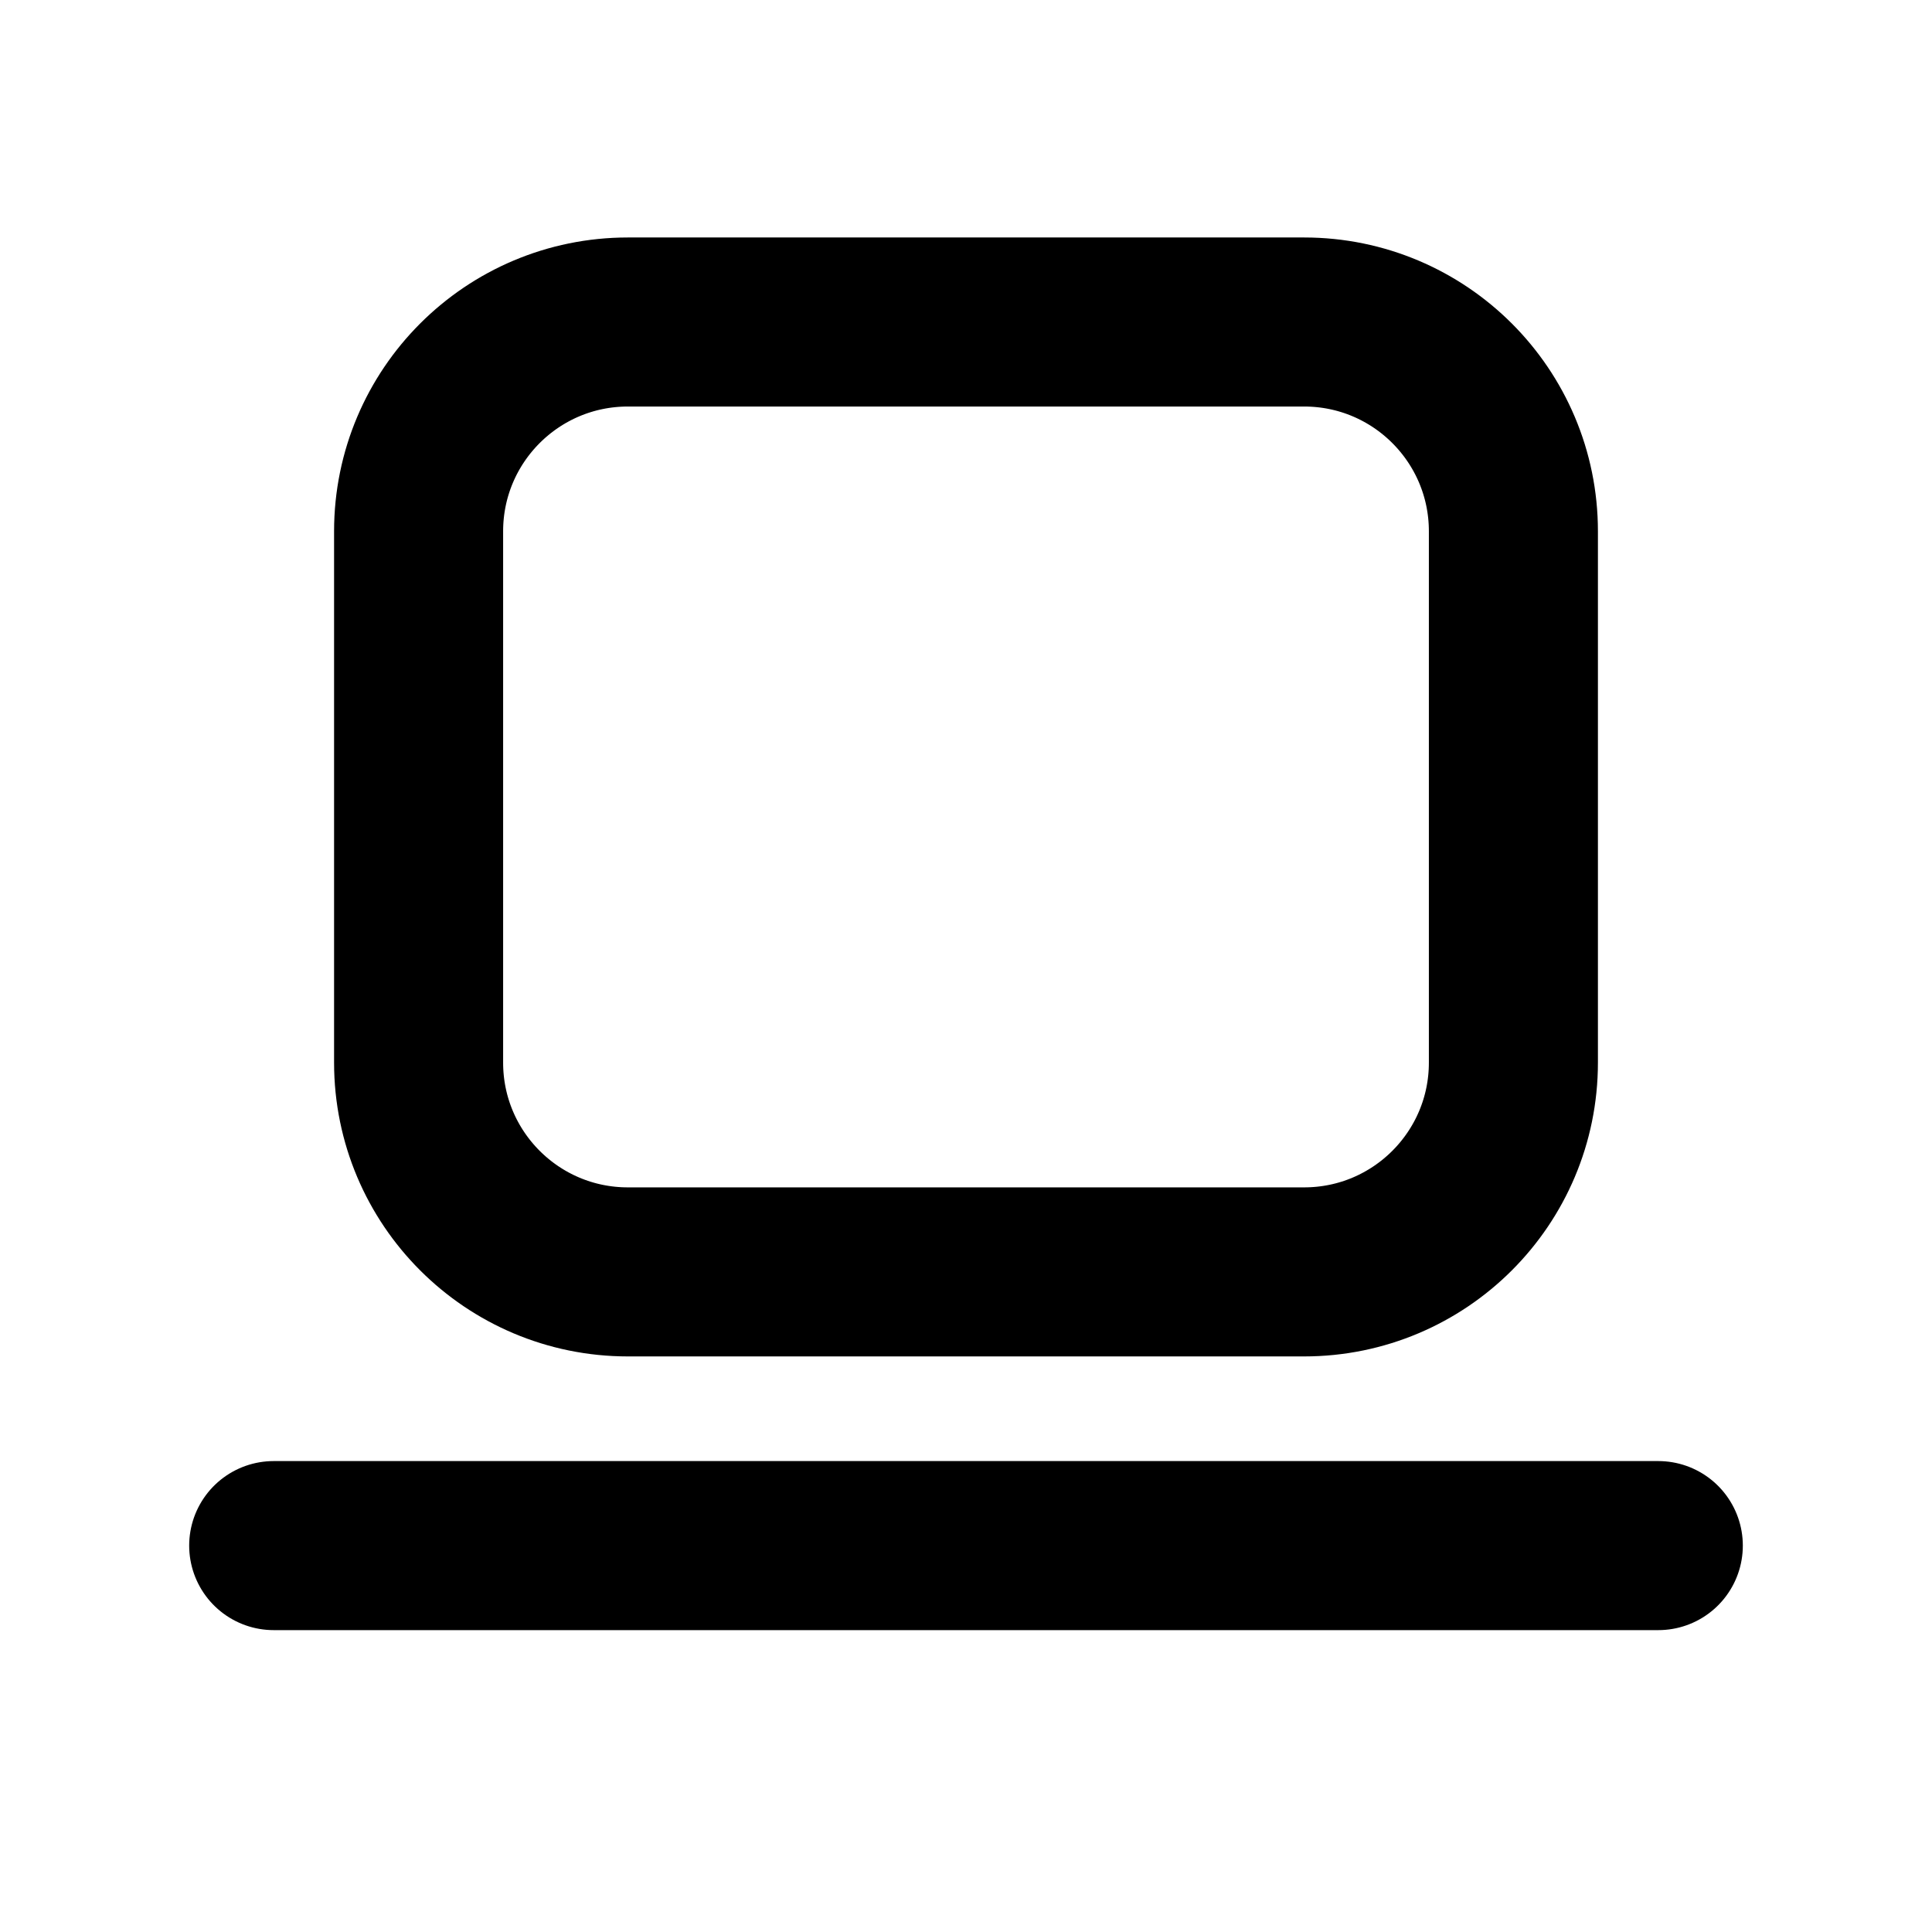
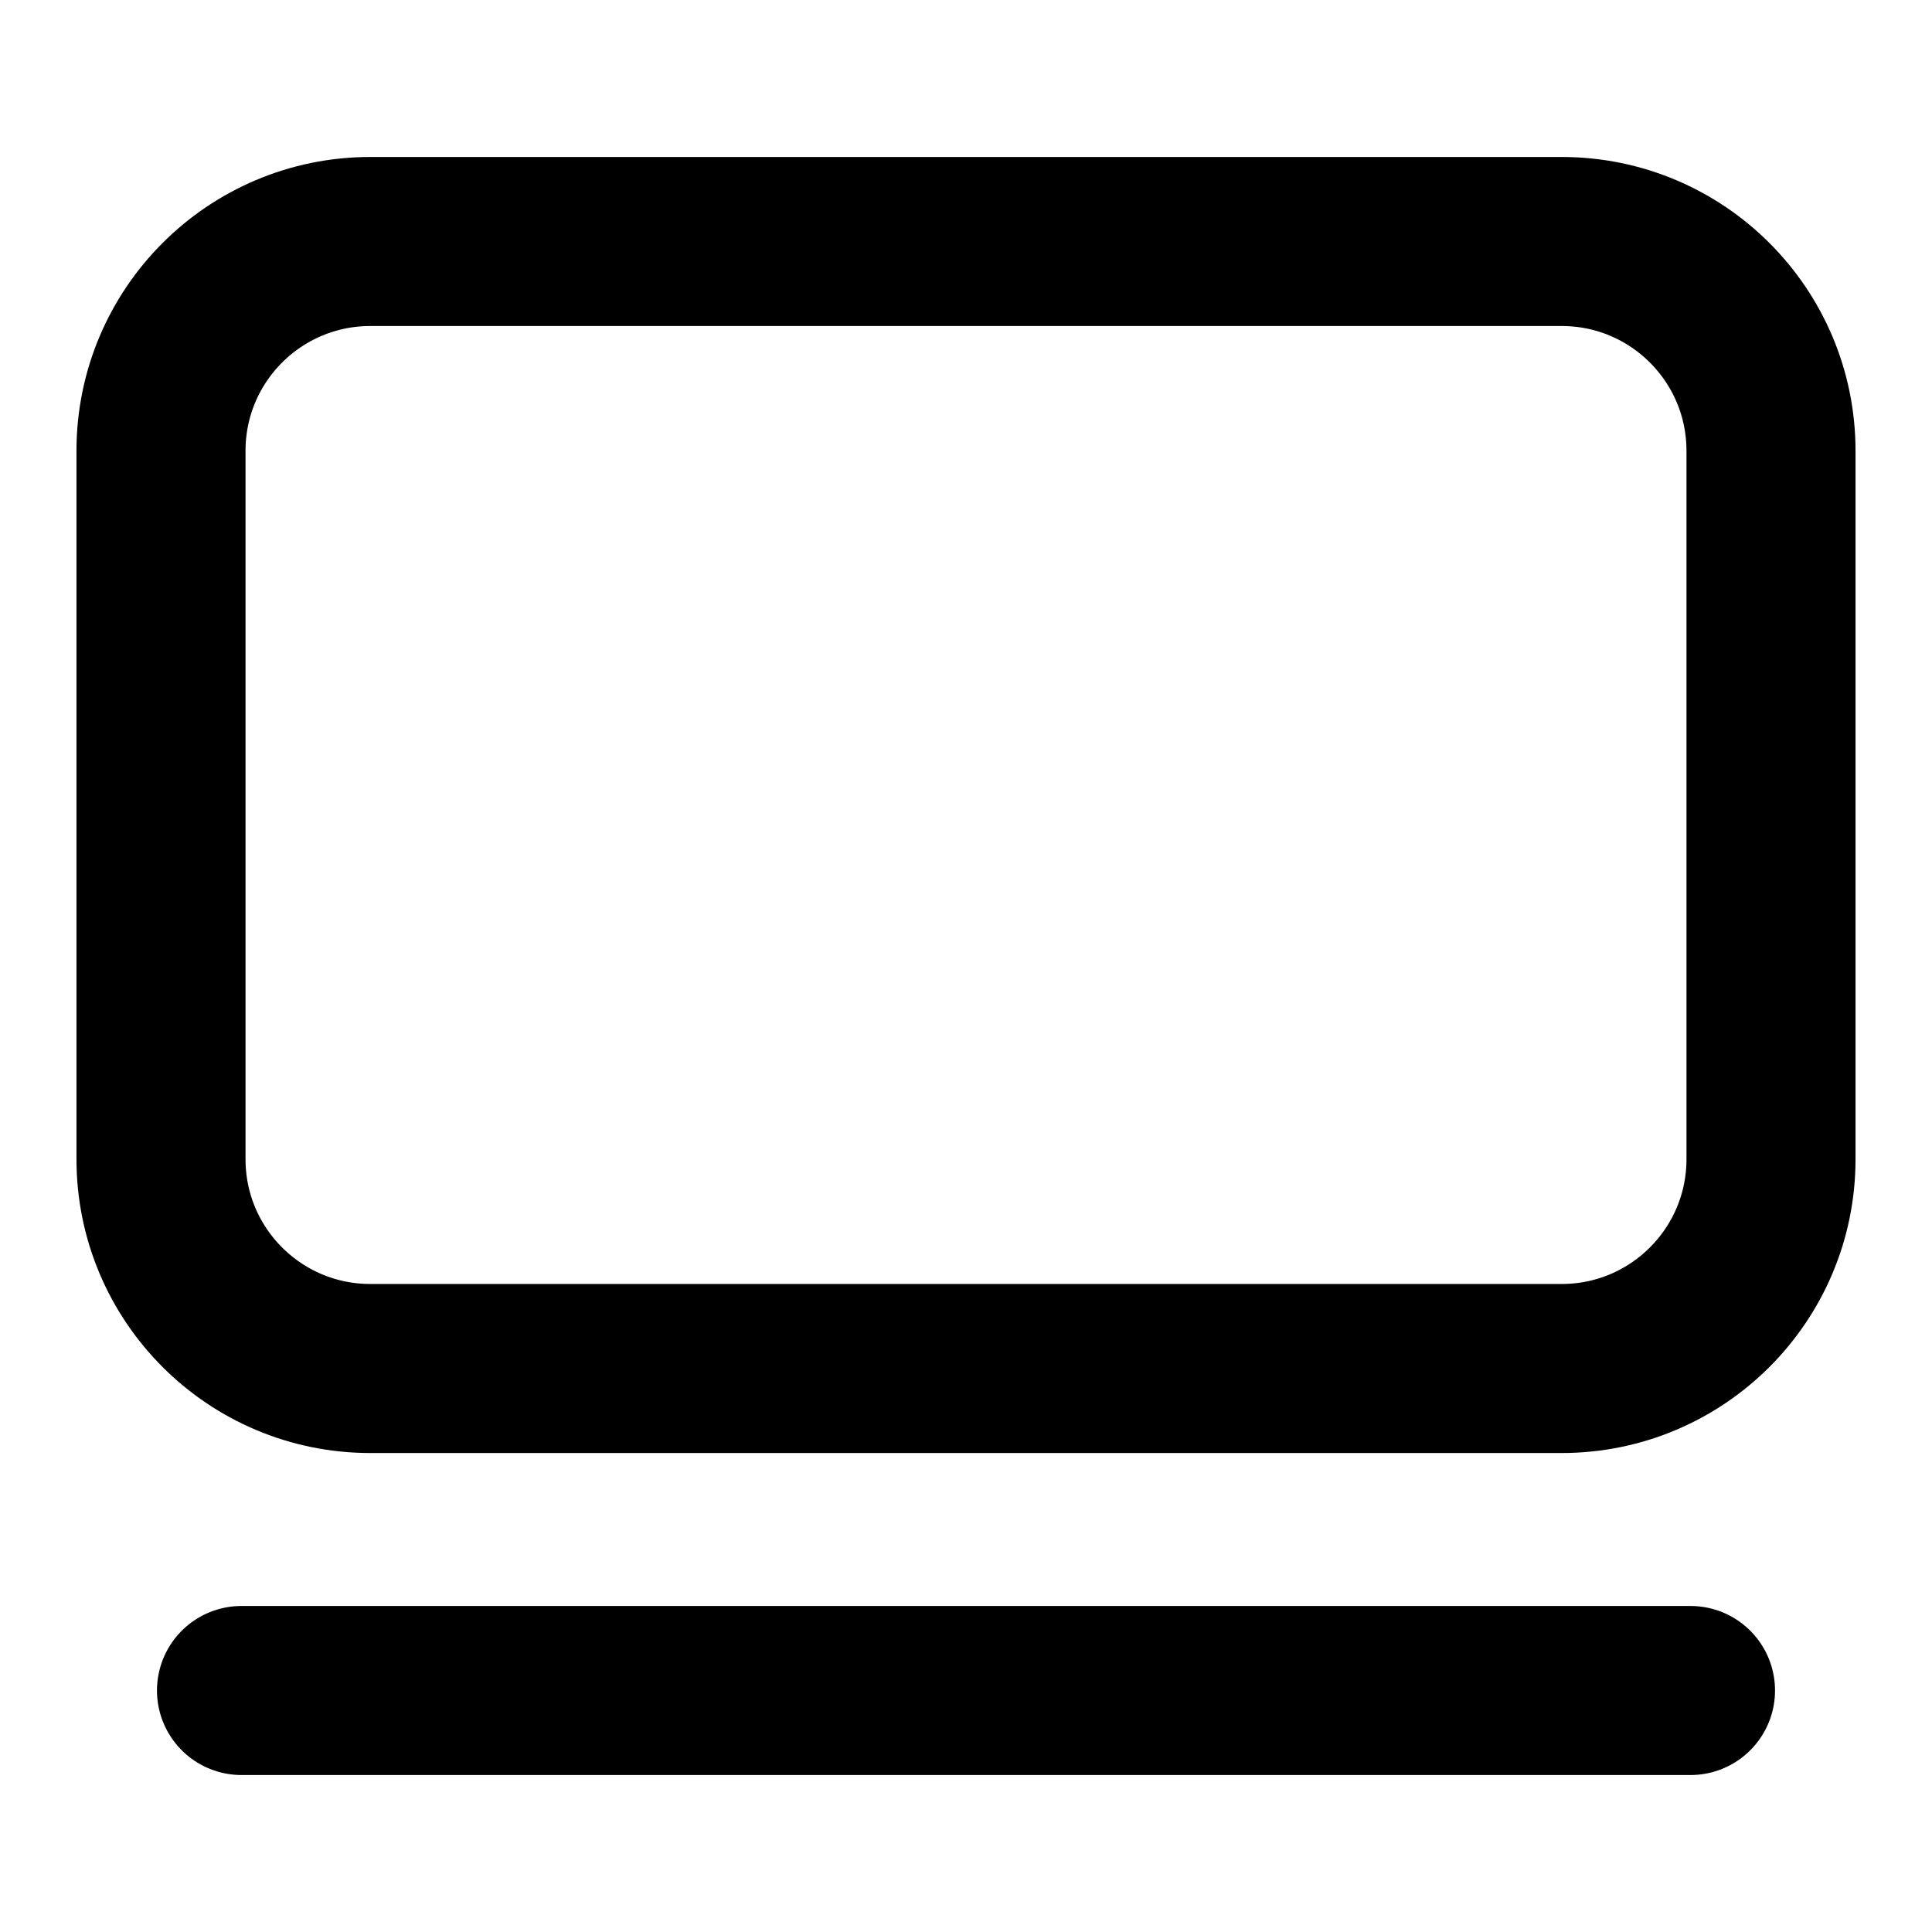
<svg xmlns="http://www.w3.org/2000/svg" width="24" height="24" viewBox="0 0 24 24" fill="none" stroke="currentColor" stroke-width="2.1" stroke-linecap="round" stroke-linejoin="round">
-   <path d="M7.8 4h8.4a2.6 2.6 0 0 1 2.6 2.6v6.6a2.6 2.6 0 0 1-2.6 2.6H7.8a2.6 2.6 0 0 1-2.6-2.6V6.6A2.6 2.6 0 0 1 7.8 4Z" />
-   <path d="M3.4 19.2h17.2" />
+   <rect x="2" y="3" width="20" height="14" rx="2.6" />
+   <path d="M3 21h18" />
</svg>
